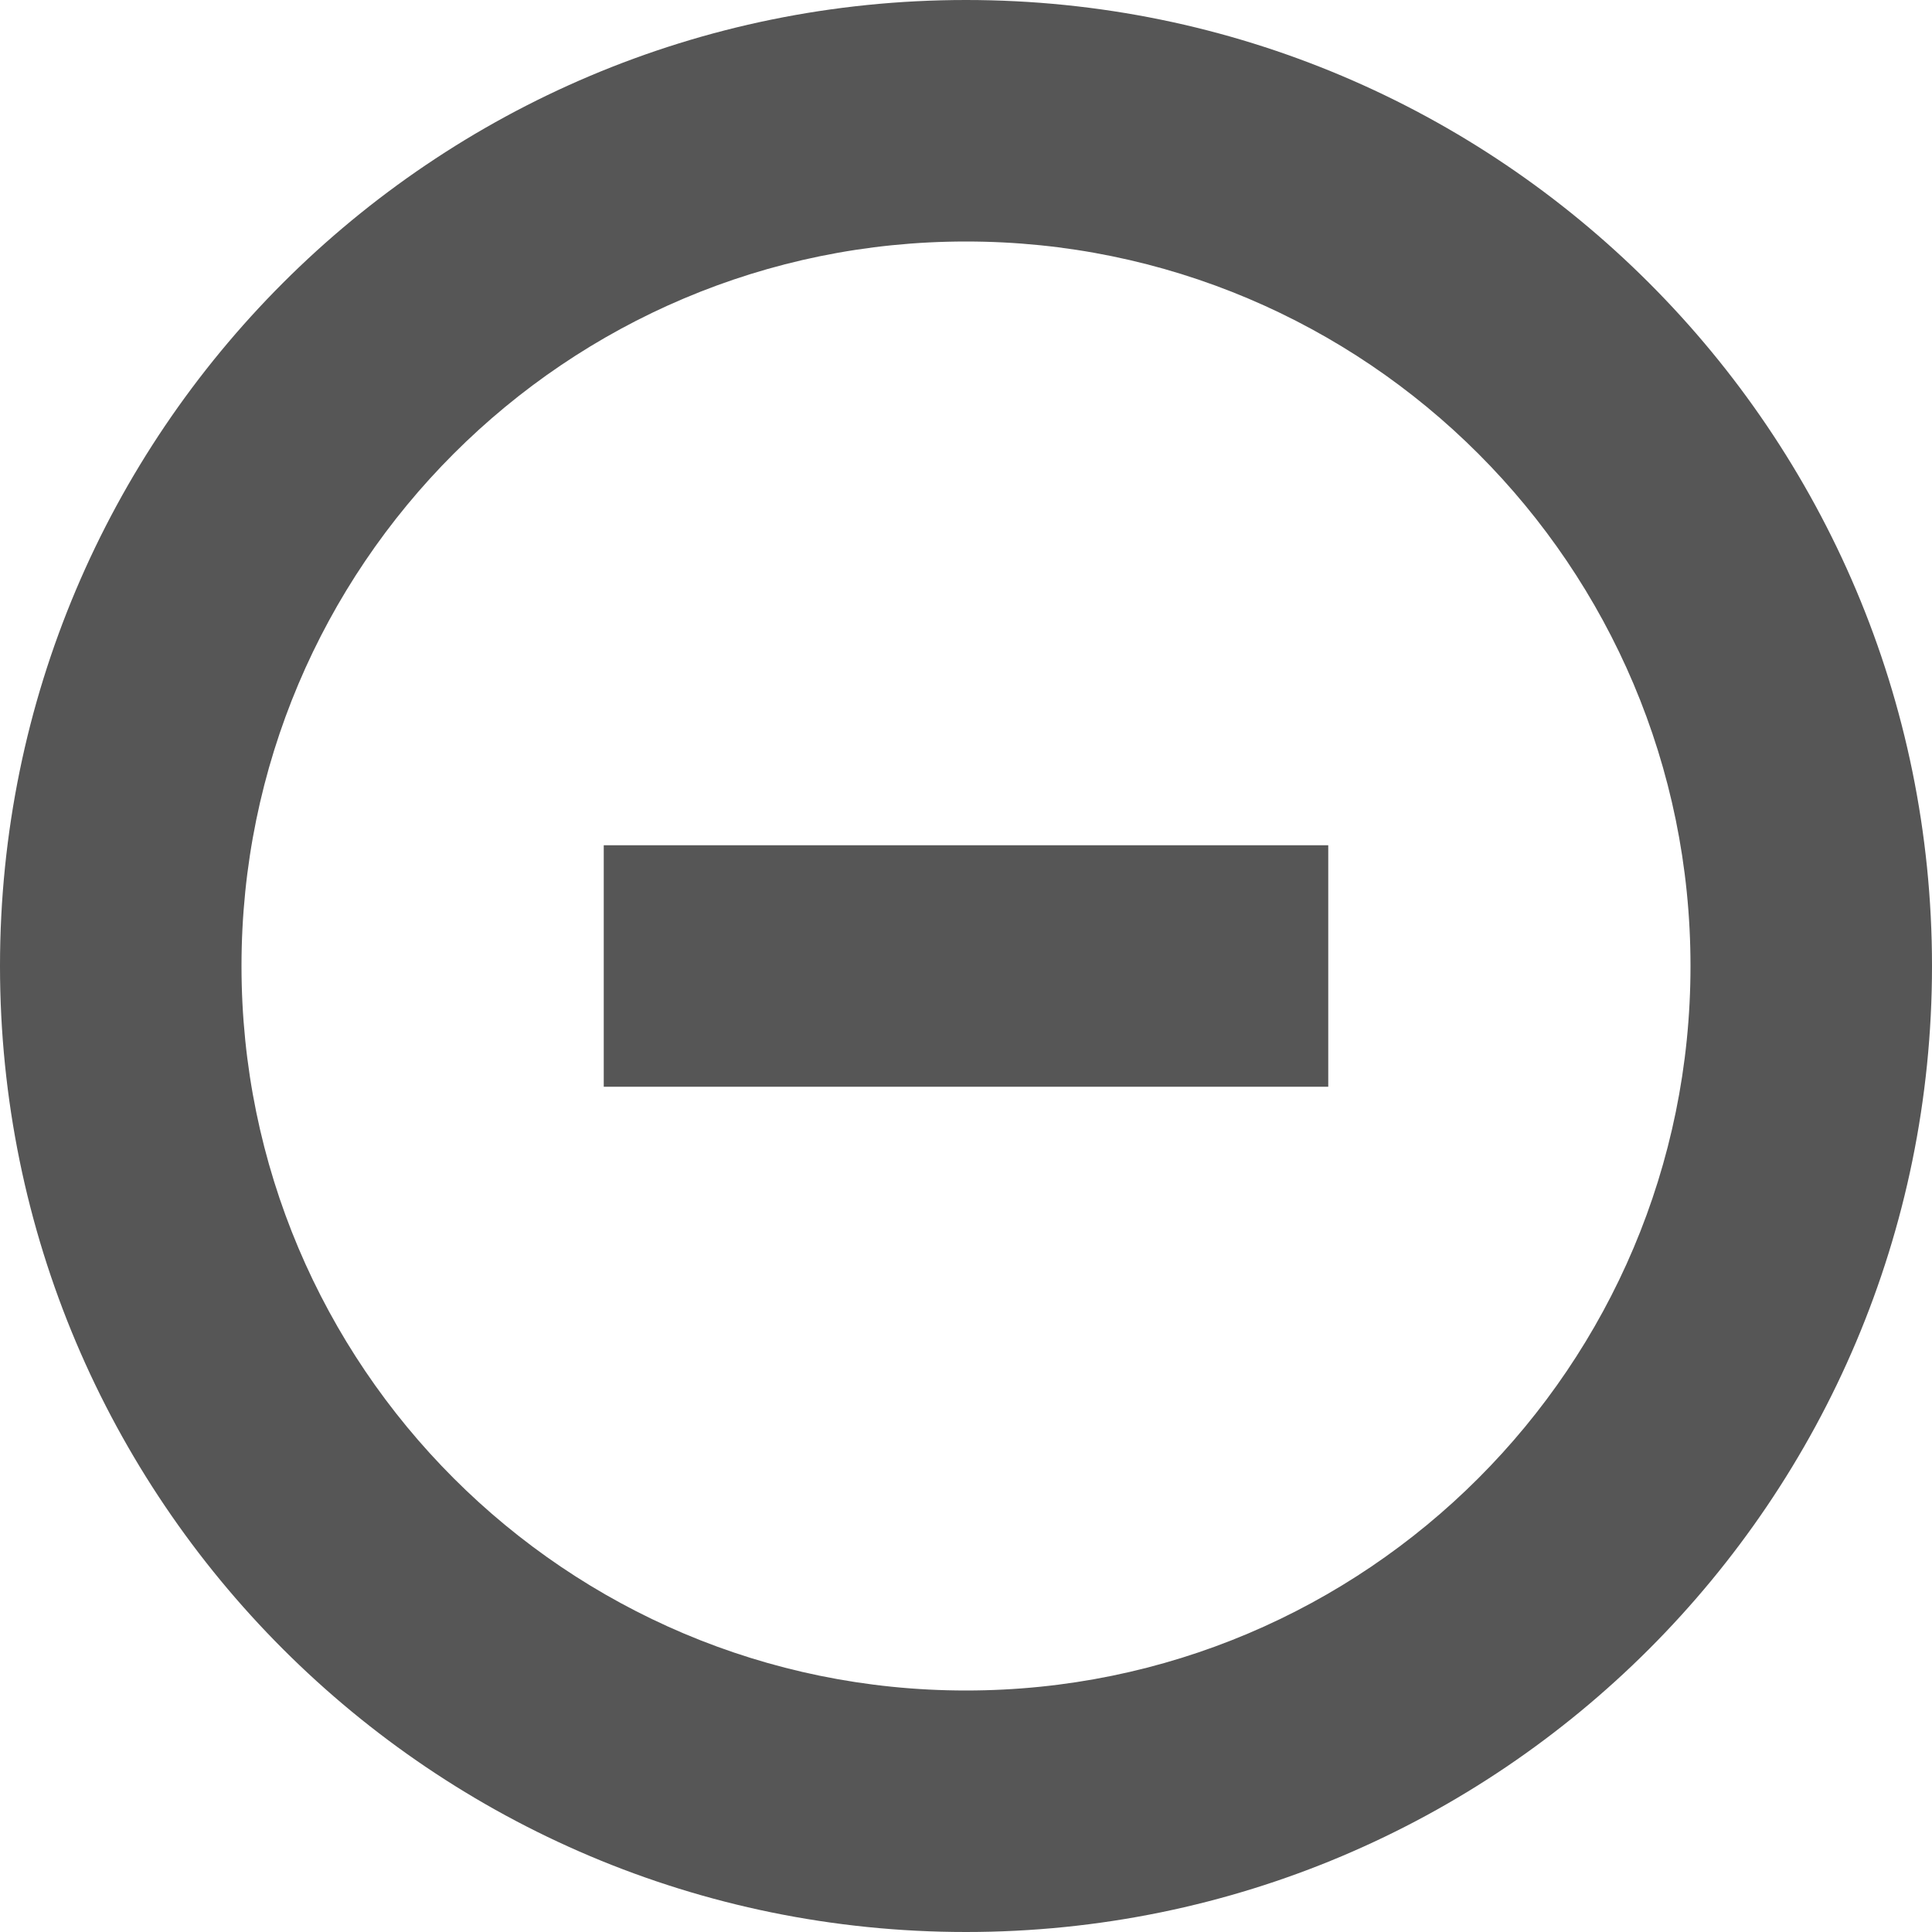
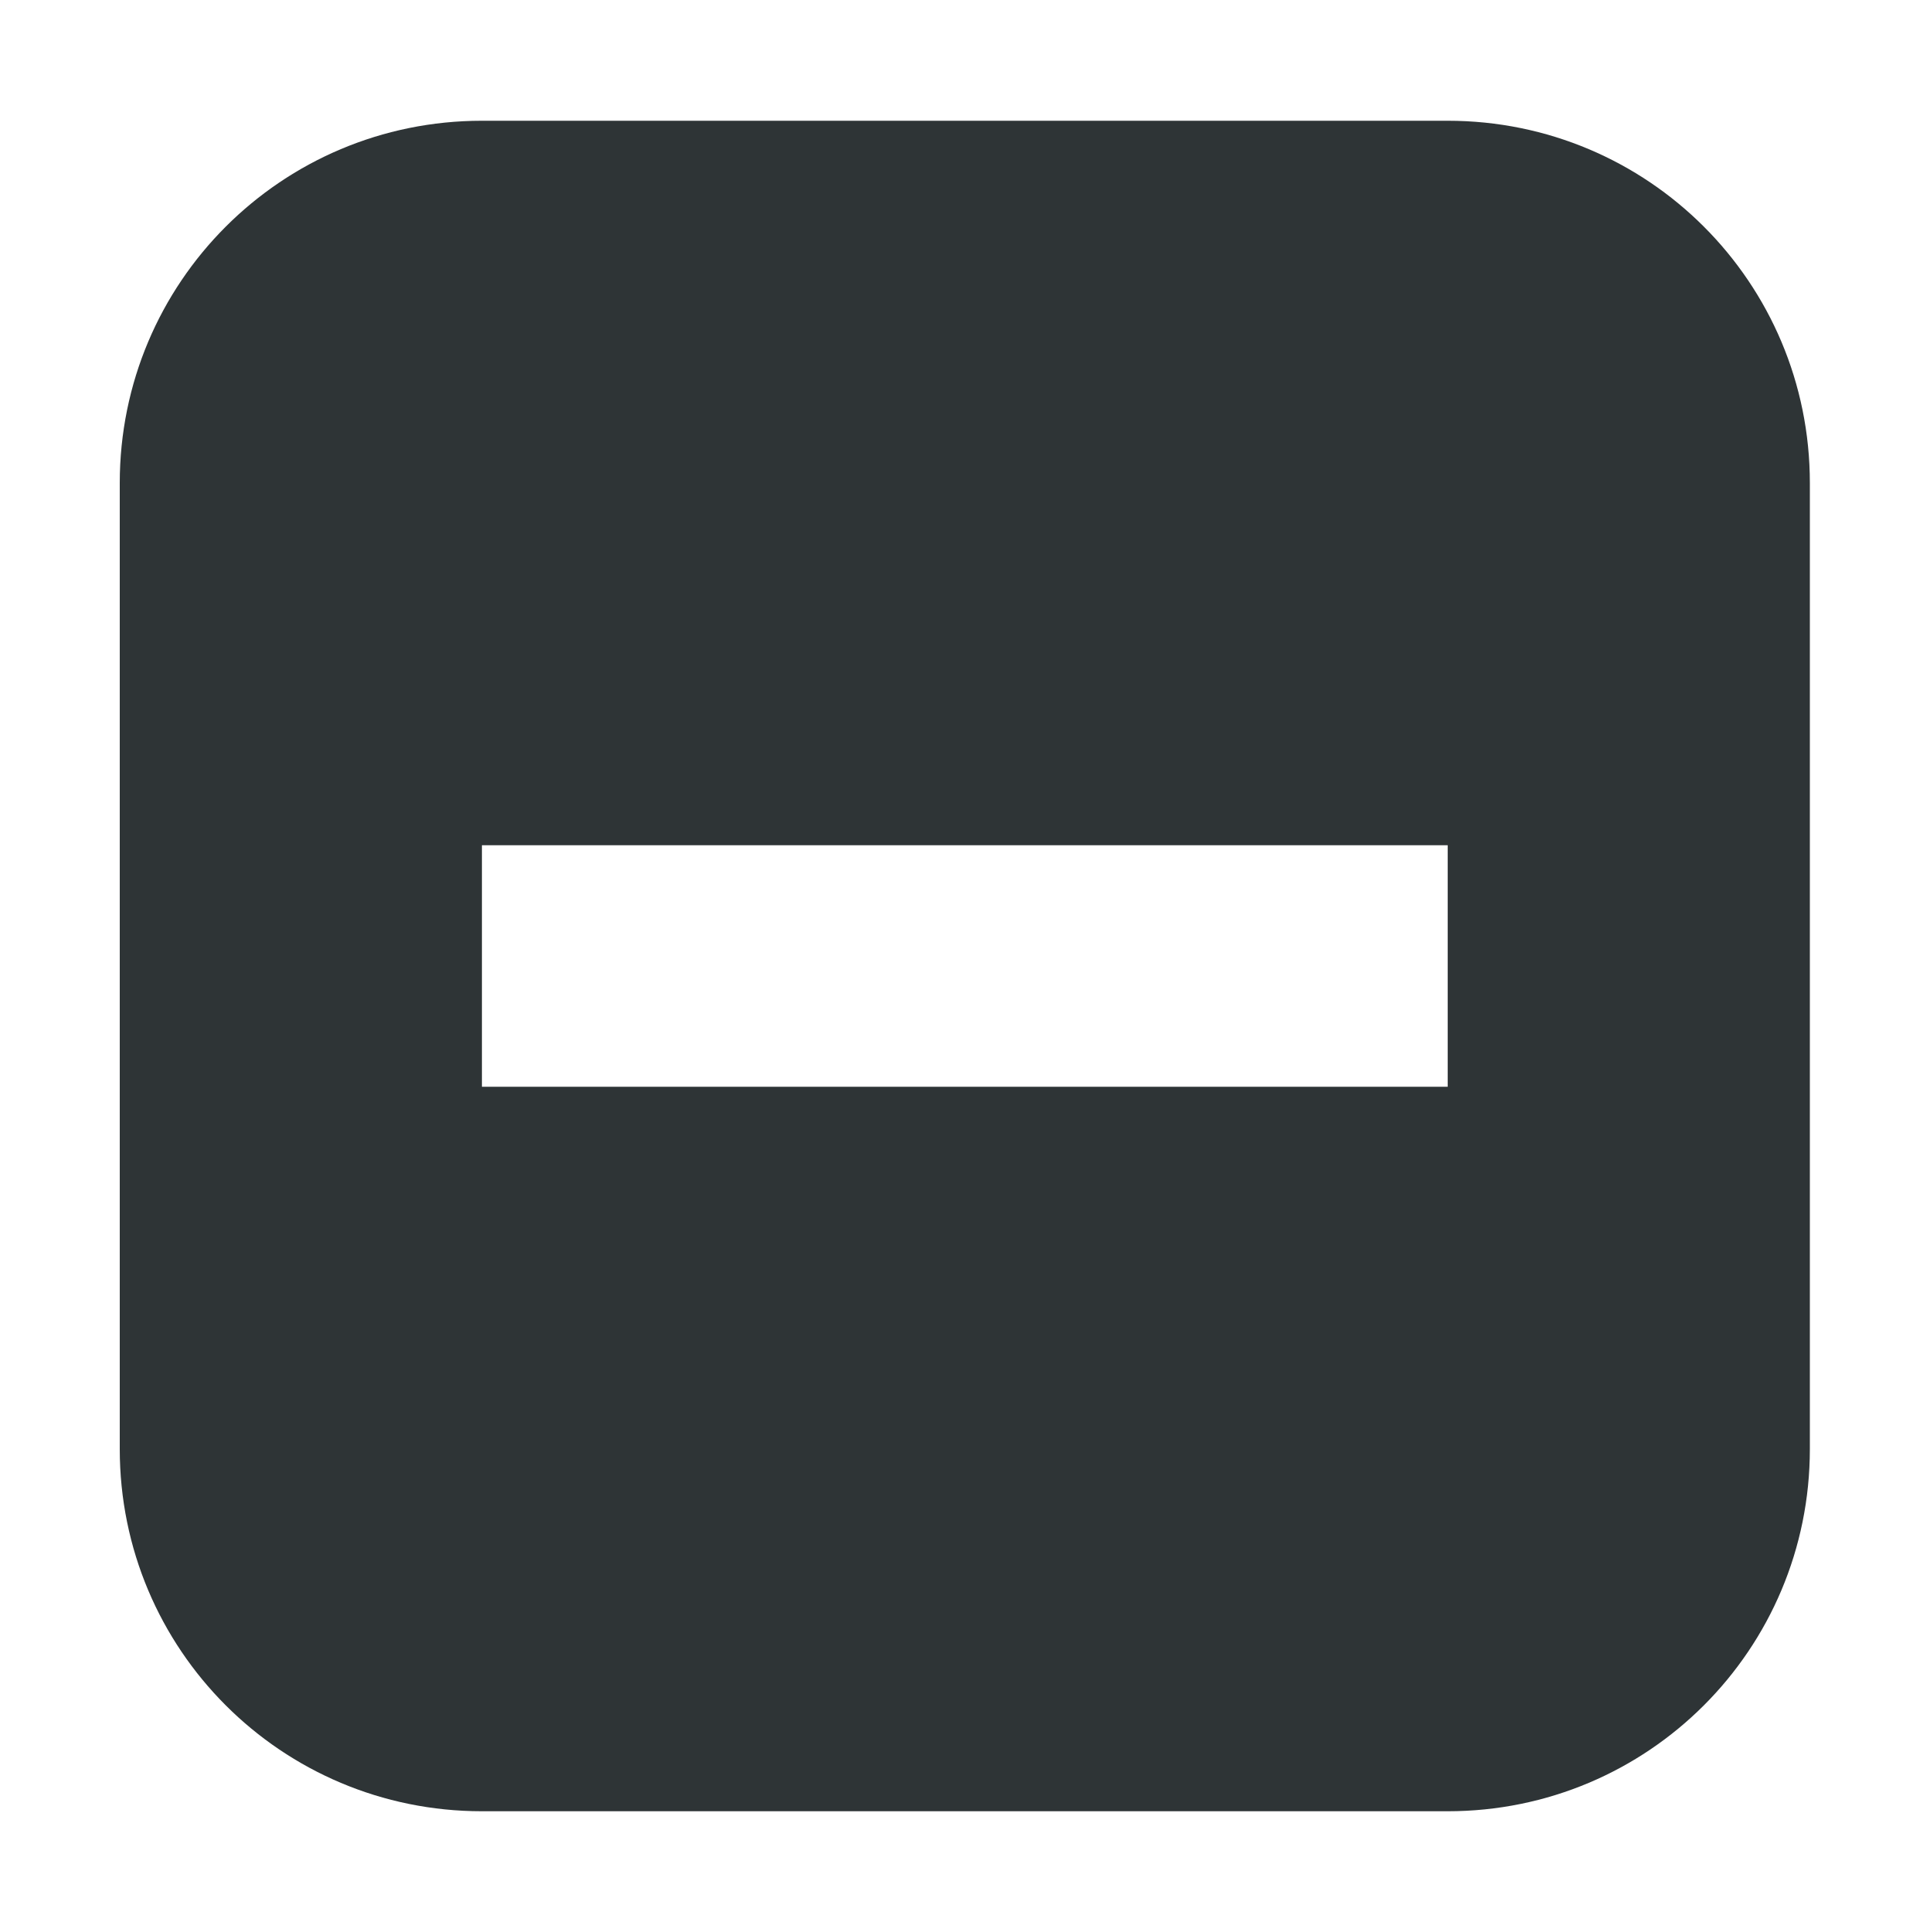
- <svg xmlns="http://www.w3.org/2000/svg" width="16" height="16" version="1.1">
-   <path d="m5 7h6v2h-6z" fill="#565656" />
-   <path d="m8 0a8 8 0 0 0-8 8 8 8 0 0 0 8 8 8 8 0 0 0 8-8 8 8 0 0 0-8-8zm0 2a6 6 0 0 1 6 6 6 6 0 0 1-6 6 6 6 0 0 1-6-6 6 6 0 0 1 6-6z" fill="#565656" fill-rule="evenodd" stop-color="#000000" stroke-linecap="round" stroke-width="2" style="paint-order:stroke fill markers" />
+ <svg xmlns="http://www.w3.org/2000/svg" height="16px" viewBox="0 0 15.984 16" width="15.984px">
+   <path d="m 3.992 1 c -1.66 0 -3 1.34 -3 3 v 8 c 0 1.66 1.34 3 3 3 h 8 c 1.66 0 3 -1.34 3 -3 v -8 c 0 -1.66 -1.34 -3 -3 -3 z m 0 6 h 8 v 2 h -8 z m 0 0" fill="#2e3436" />
</svg>
